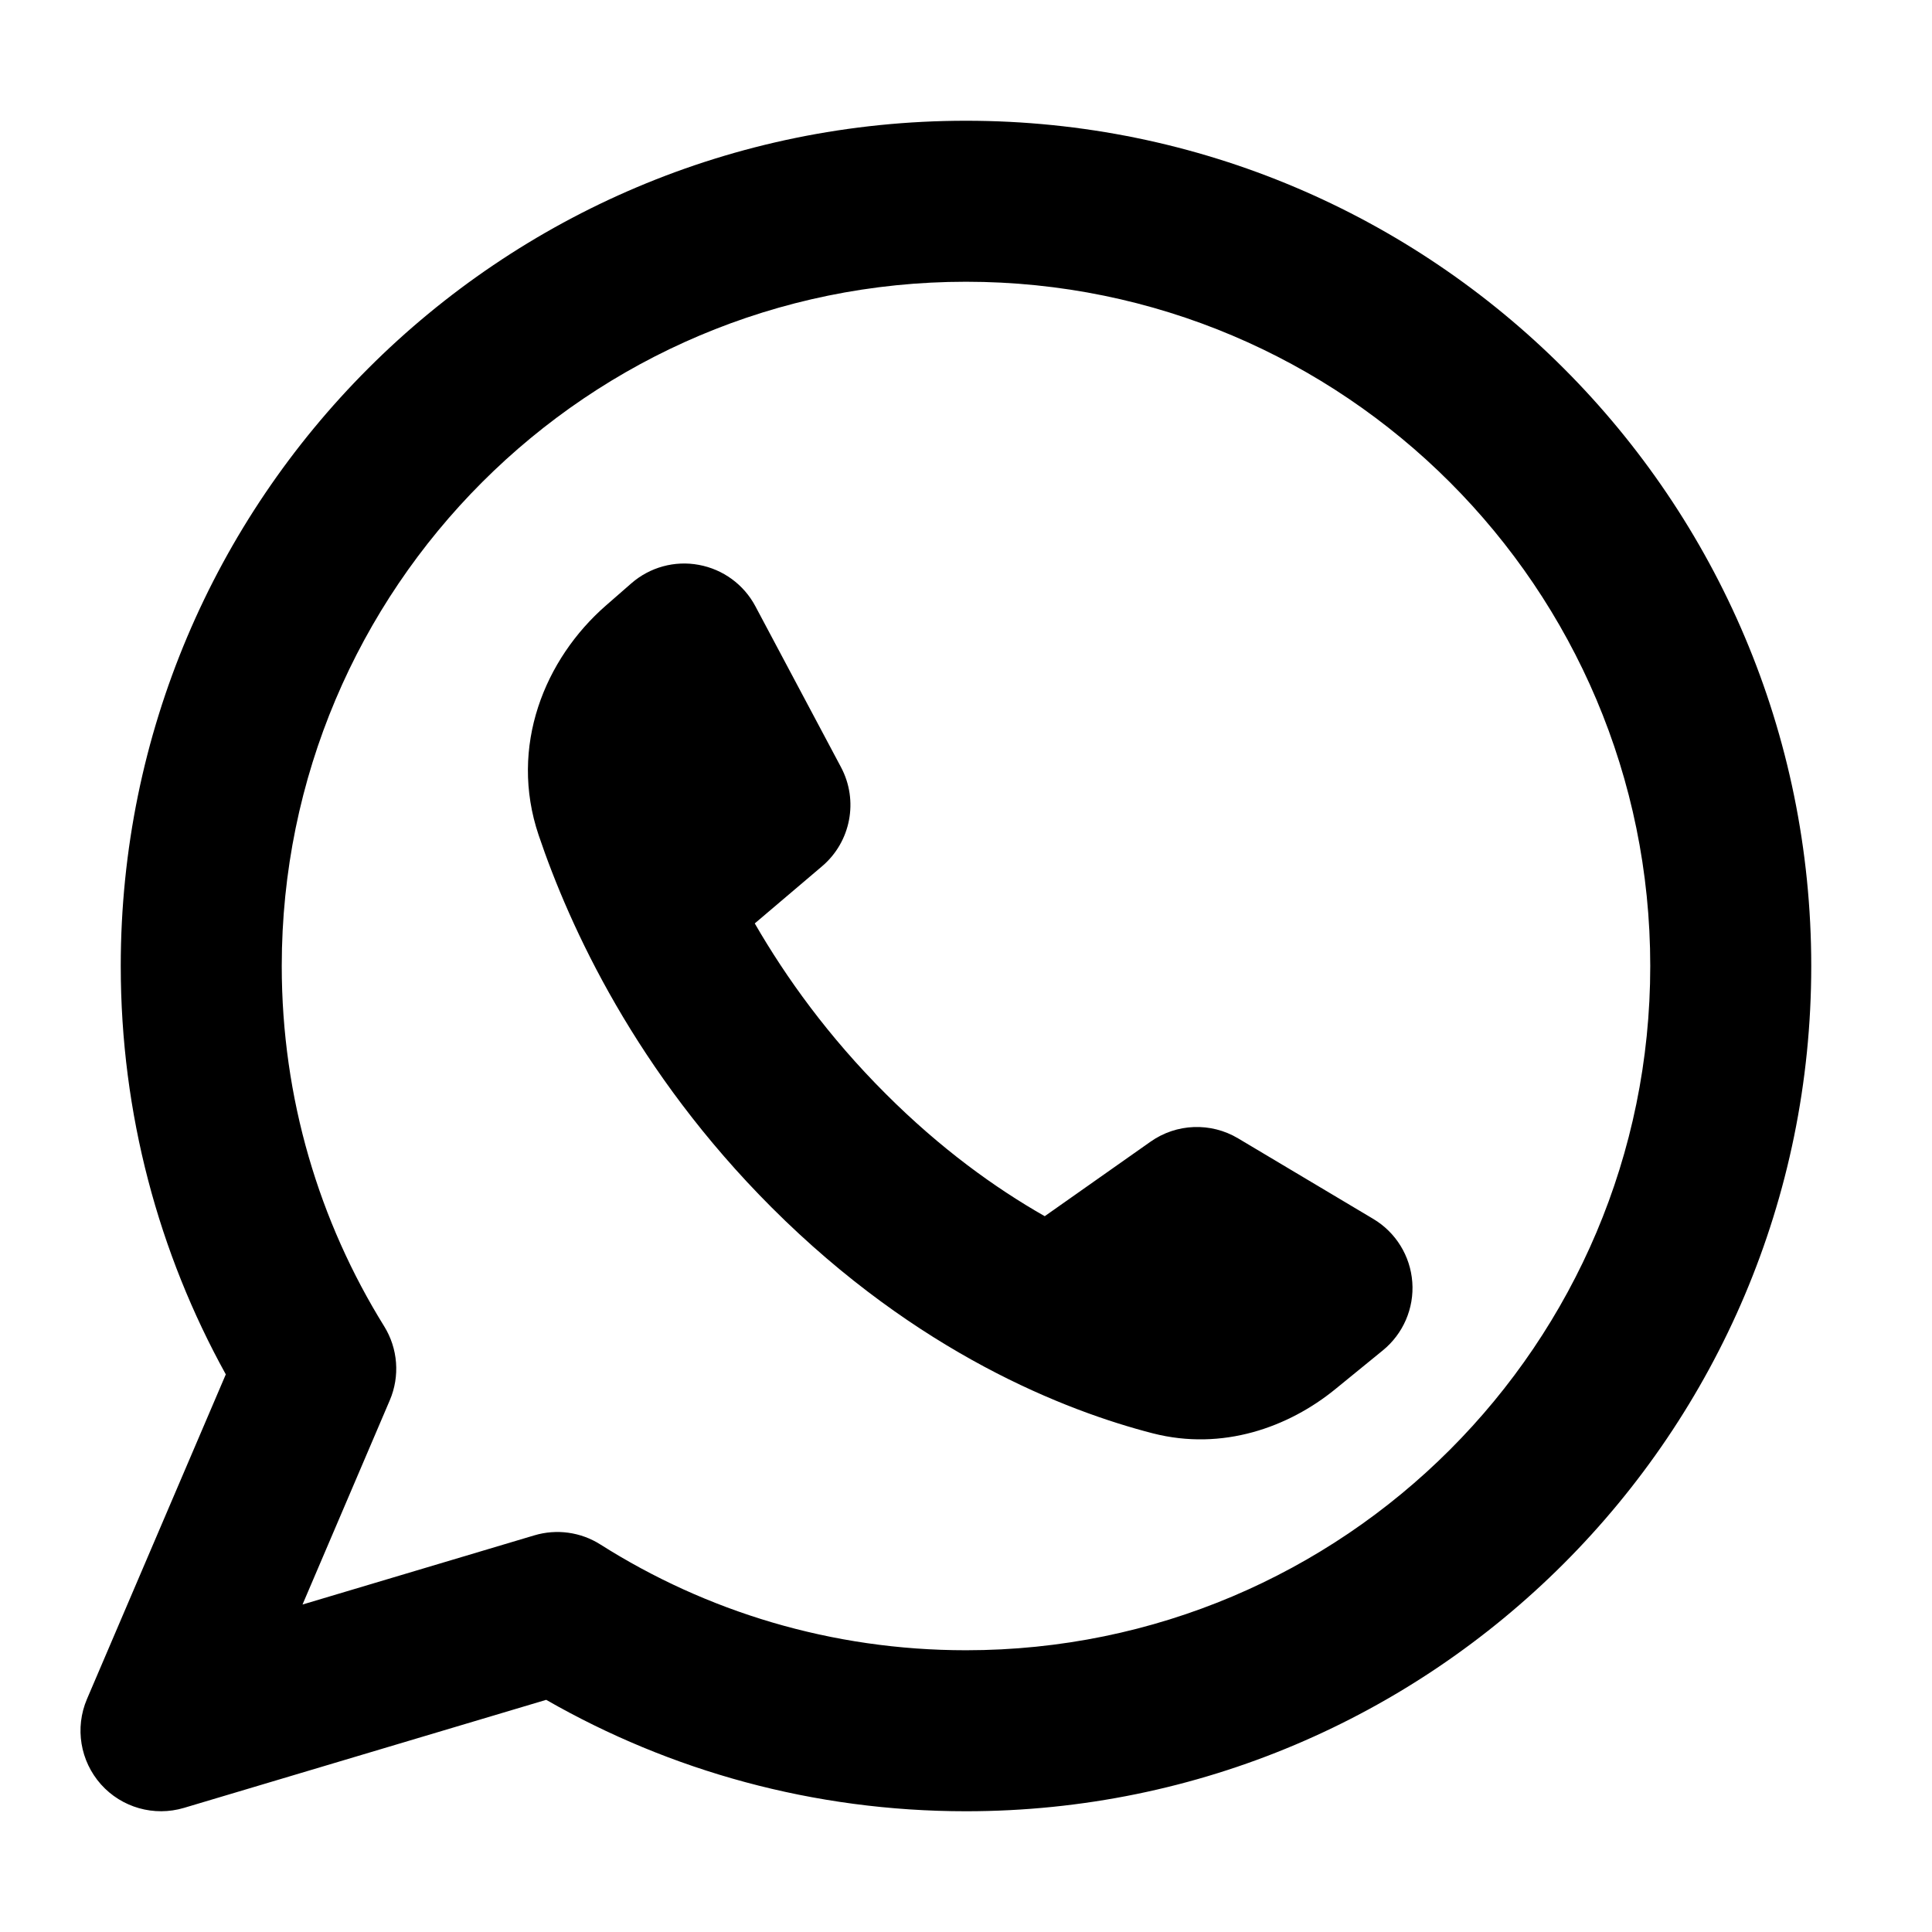
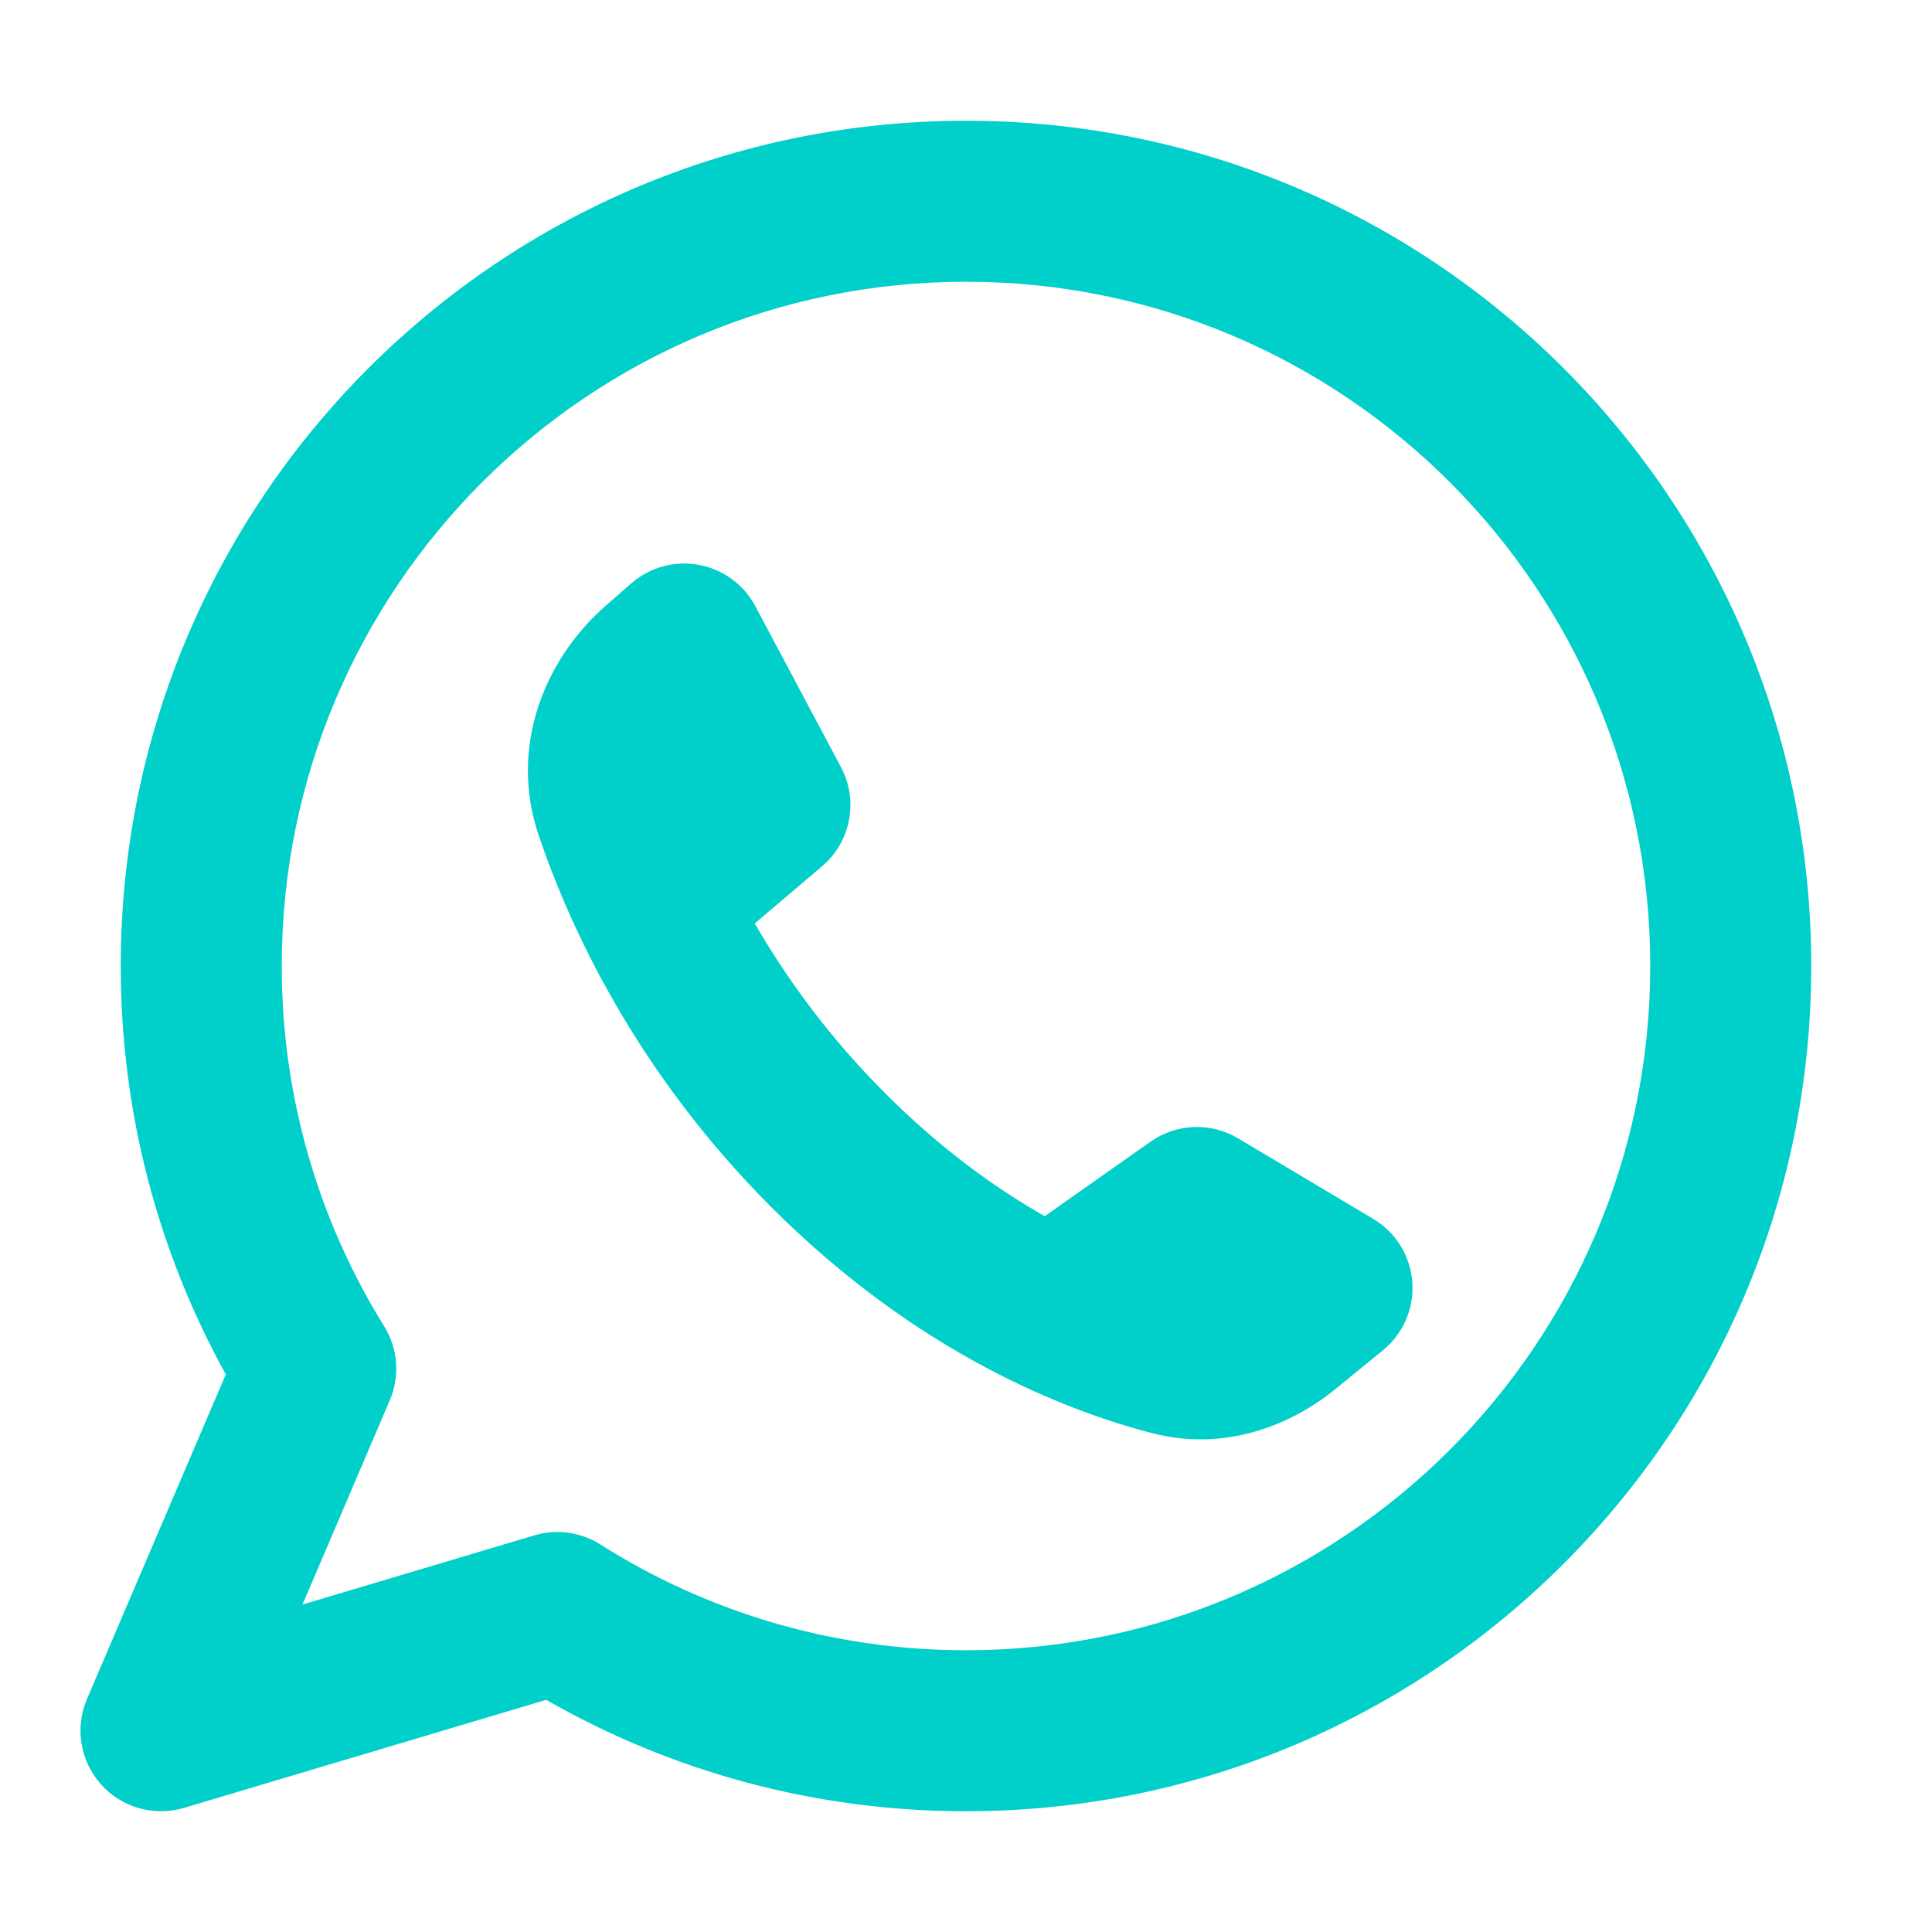
<svg xmlns="http://www.w3.org/2000/svg" width="800px" height="800px" viewBox="0 0 24 24" fill="none">
-   <path fill-rule="evenodd" clip-rule="evenodd" d="M3.5 12C3.5 7.306 7.306 3.5 12 3.5C16.694 3.5 20.5 7.306 20.5 12C20.5 16.694 16.694 20.5 12 20.5C10.328 20.5 8.771 20.018 7.458 19.186C7.214 19.031 6.914 18.99 6.637 19.073L3.758 19.932L4.842 17.395C4.97 17.096 4.944 16.752 4.772 16.475C3.966 15.176 3.5 13.644 3.5 12ZM12 1.5C6.201 1.5 1.5 6.201 1.5 12C1.5 13.838 1.973 15.568 2.805 17.073L1.08 21.107C0.928 21.464 0.996 21.876 1.254 22.166C1.512 22.455 1.914 22.569 2.286 22.458L6.785 21.116C8.322 21.997 10.104 22.5 12 22.5C17.799 22.5 22.5 17.799 22.5 12C22.5 6.201 17.799 1.5 12 1.5ZM14.293 14.182L12.978 15.108C12.363 14.758 11.682 14.268 11 13.585C10.29 12.876 9.764 12.143 9.376 11.471L10.211 10.762C10.57 10.458 10.668 9.945 10.447 9.53L9.383 7.53C9.24 7.261 8.981 7.072 8.681 7.017C8.381 6.961 8.072 7.046 7.842 7.247L7.527 7.522C6.768 8.184 6.319 9.272 6.691 10.374C7.077 11.516 7.9 13.314 9.586 15C11.399 16.813 13.241 17.527 14.319 17.805C15.187 18.028 16.008 17.729 16.587 17.257L17.178 16.775C17.431 16.569 17.568 16.252 17.544 15.927C17.52 15.601 17.339 15.308 17.058 15.141L15.38 14.141C15.041 13.939 14.615 13.955 14.293 14.182Z" fill="#000000" />
+   <path fill-rule="evenodd" clip-rule="evenodd" d="M3.5 12C3.5 7.306 7.306 3.5 12 3.5C16.694 3.5 20.5 7.306 20.5 12C20.5 16.694 16.694 20.5 12 20.5C10.328 20.5 8.771 20.018 7.458 19.186C7.214 19.031 6.914 18.99 6.637 19.073L3.758 19.932L4.842 17.395C4.97 17.096 4.944 16.752 4.772 16.475C3.966 15.176 3.5 13.644 3.5 12ZM12 1.5C6.201 1.5 1.5 6.201 1.5 12C1.5 13.838 1.973 15.568 2.805 17.073L1.08 21.107C0.928 21.464 0.996 21.876 1.254 22.166C1.512 22.455 1.914 22.569 2.286 22.458L6.785 21.116C8.322 21.997 10.104 22.5 12 22.5C17.799 22.5 22.5 17.799 22.5 12C22.5 6.201 17.799 1.5 12 1.5ZM14.293 14.182L12.978 15.108C12.363 14.758 11.682 14.268 11 13.585C10.29 12.876 9.764 12.143 9.376 11.471L10.211 10.762C10.57 10.458 10.668 9.945 10.447 9.53L9.383 7.53C9.24 7.261 8.981 7.072 8.681 7.017C8.381 6.961 8.072 7.046 7.842 7.247L7.527 7.522C6.768 8.184 6.319 9.272 6.691 10.374C7.077 11.516 7.9 13.314 9.586 15C11.399 16.813 13.241 17.527 14.319 17.805C15.187 18.028 16.008 17.729 16.587 17.257L17.178 16.775C17.431 16.569 17.568 16.252 17.544 15.927C17.52 15.601 17.339 15.308 17.058 15.141L15.38 14.141C15.041 13.939 14.615 13.955 14.293 14.182Z" fill="#01CFC9" />
</svg>
